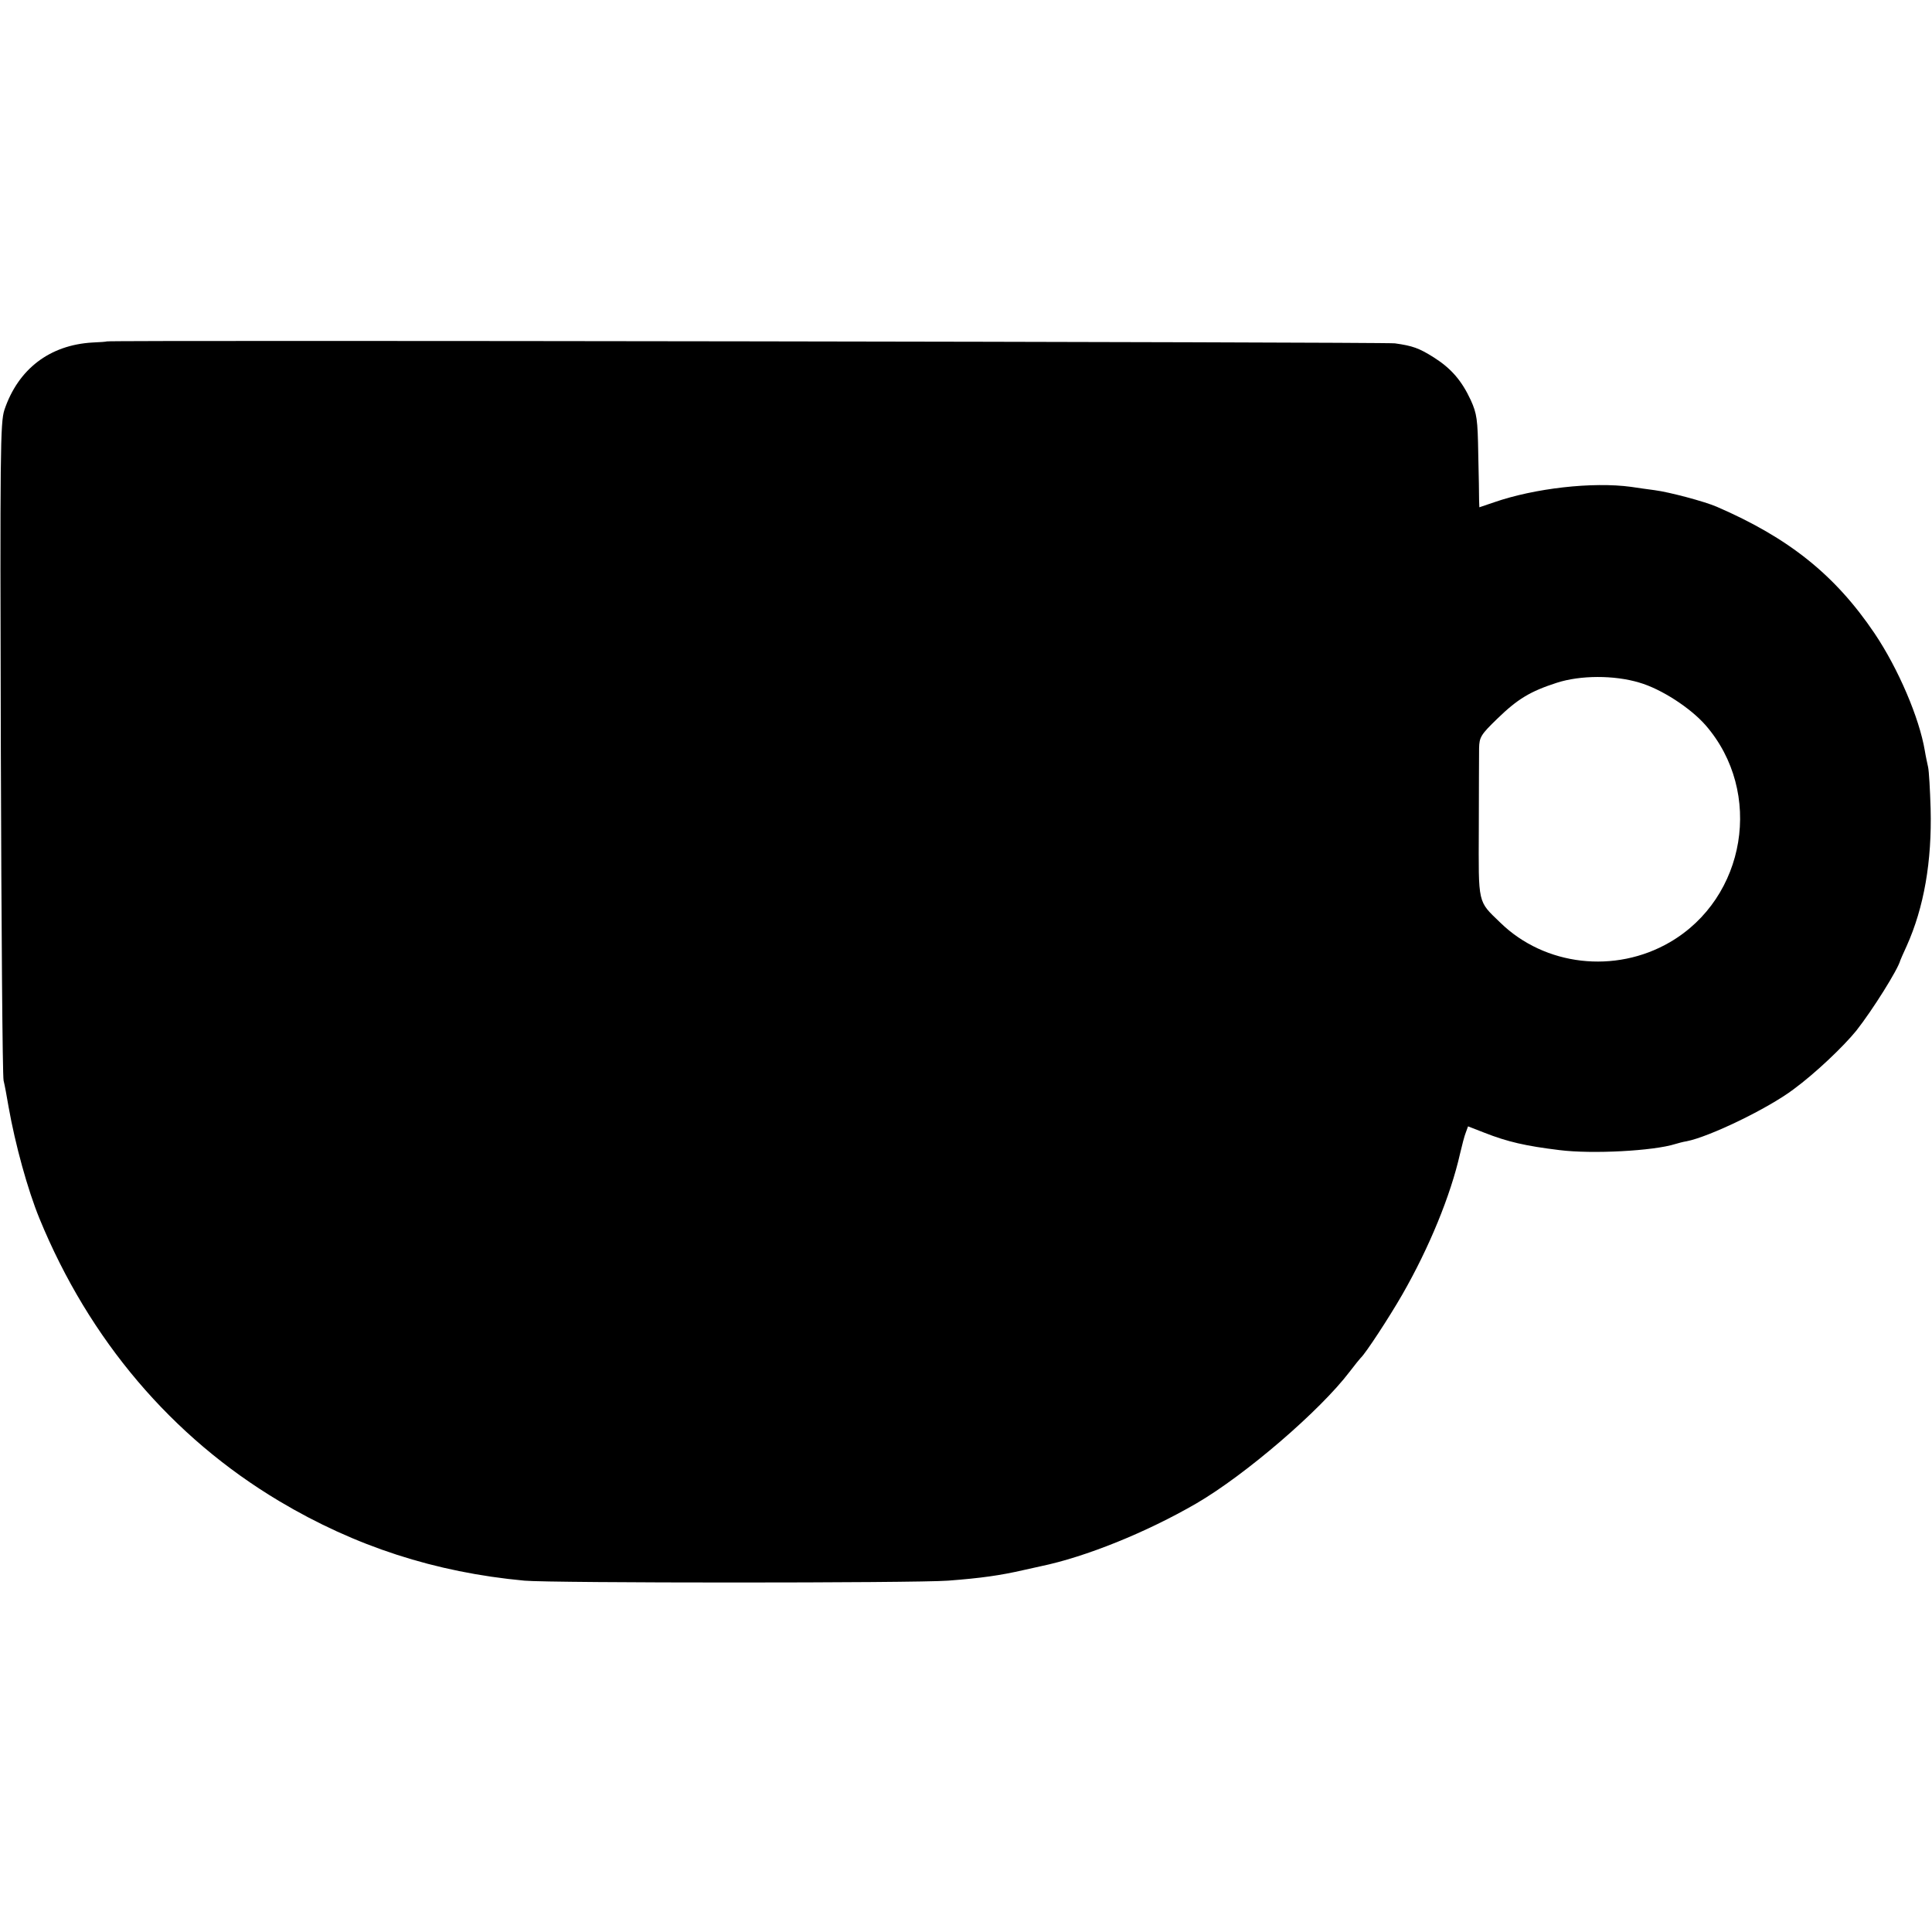
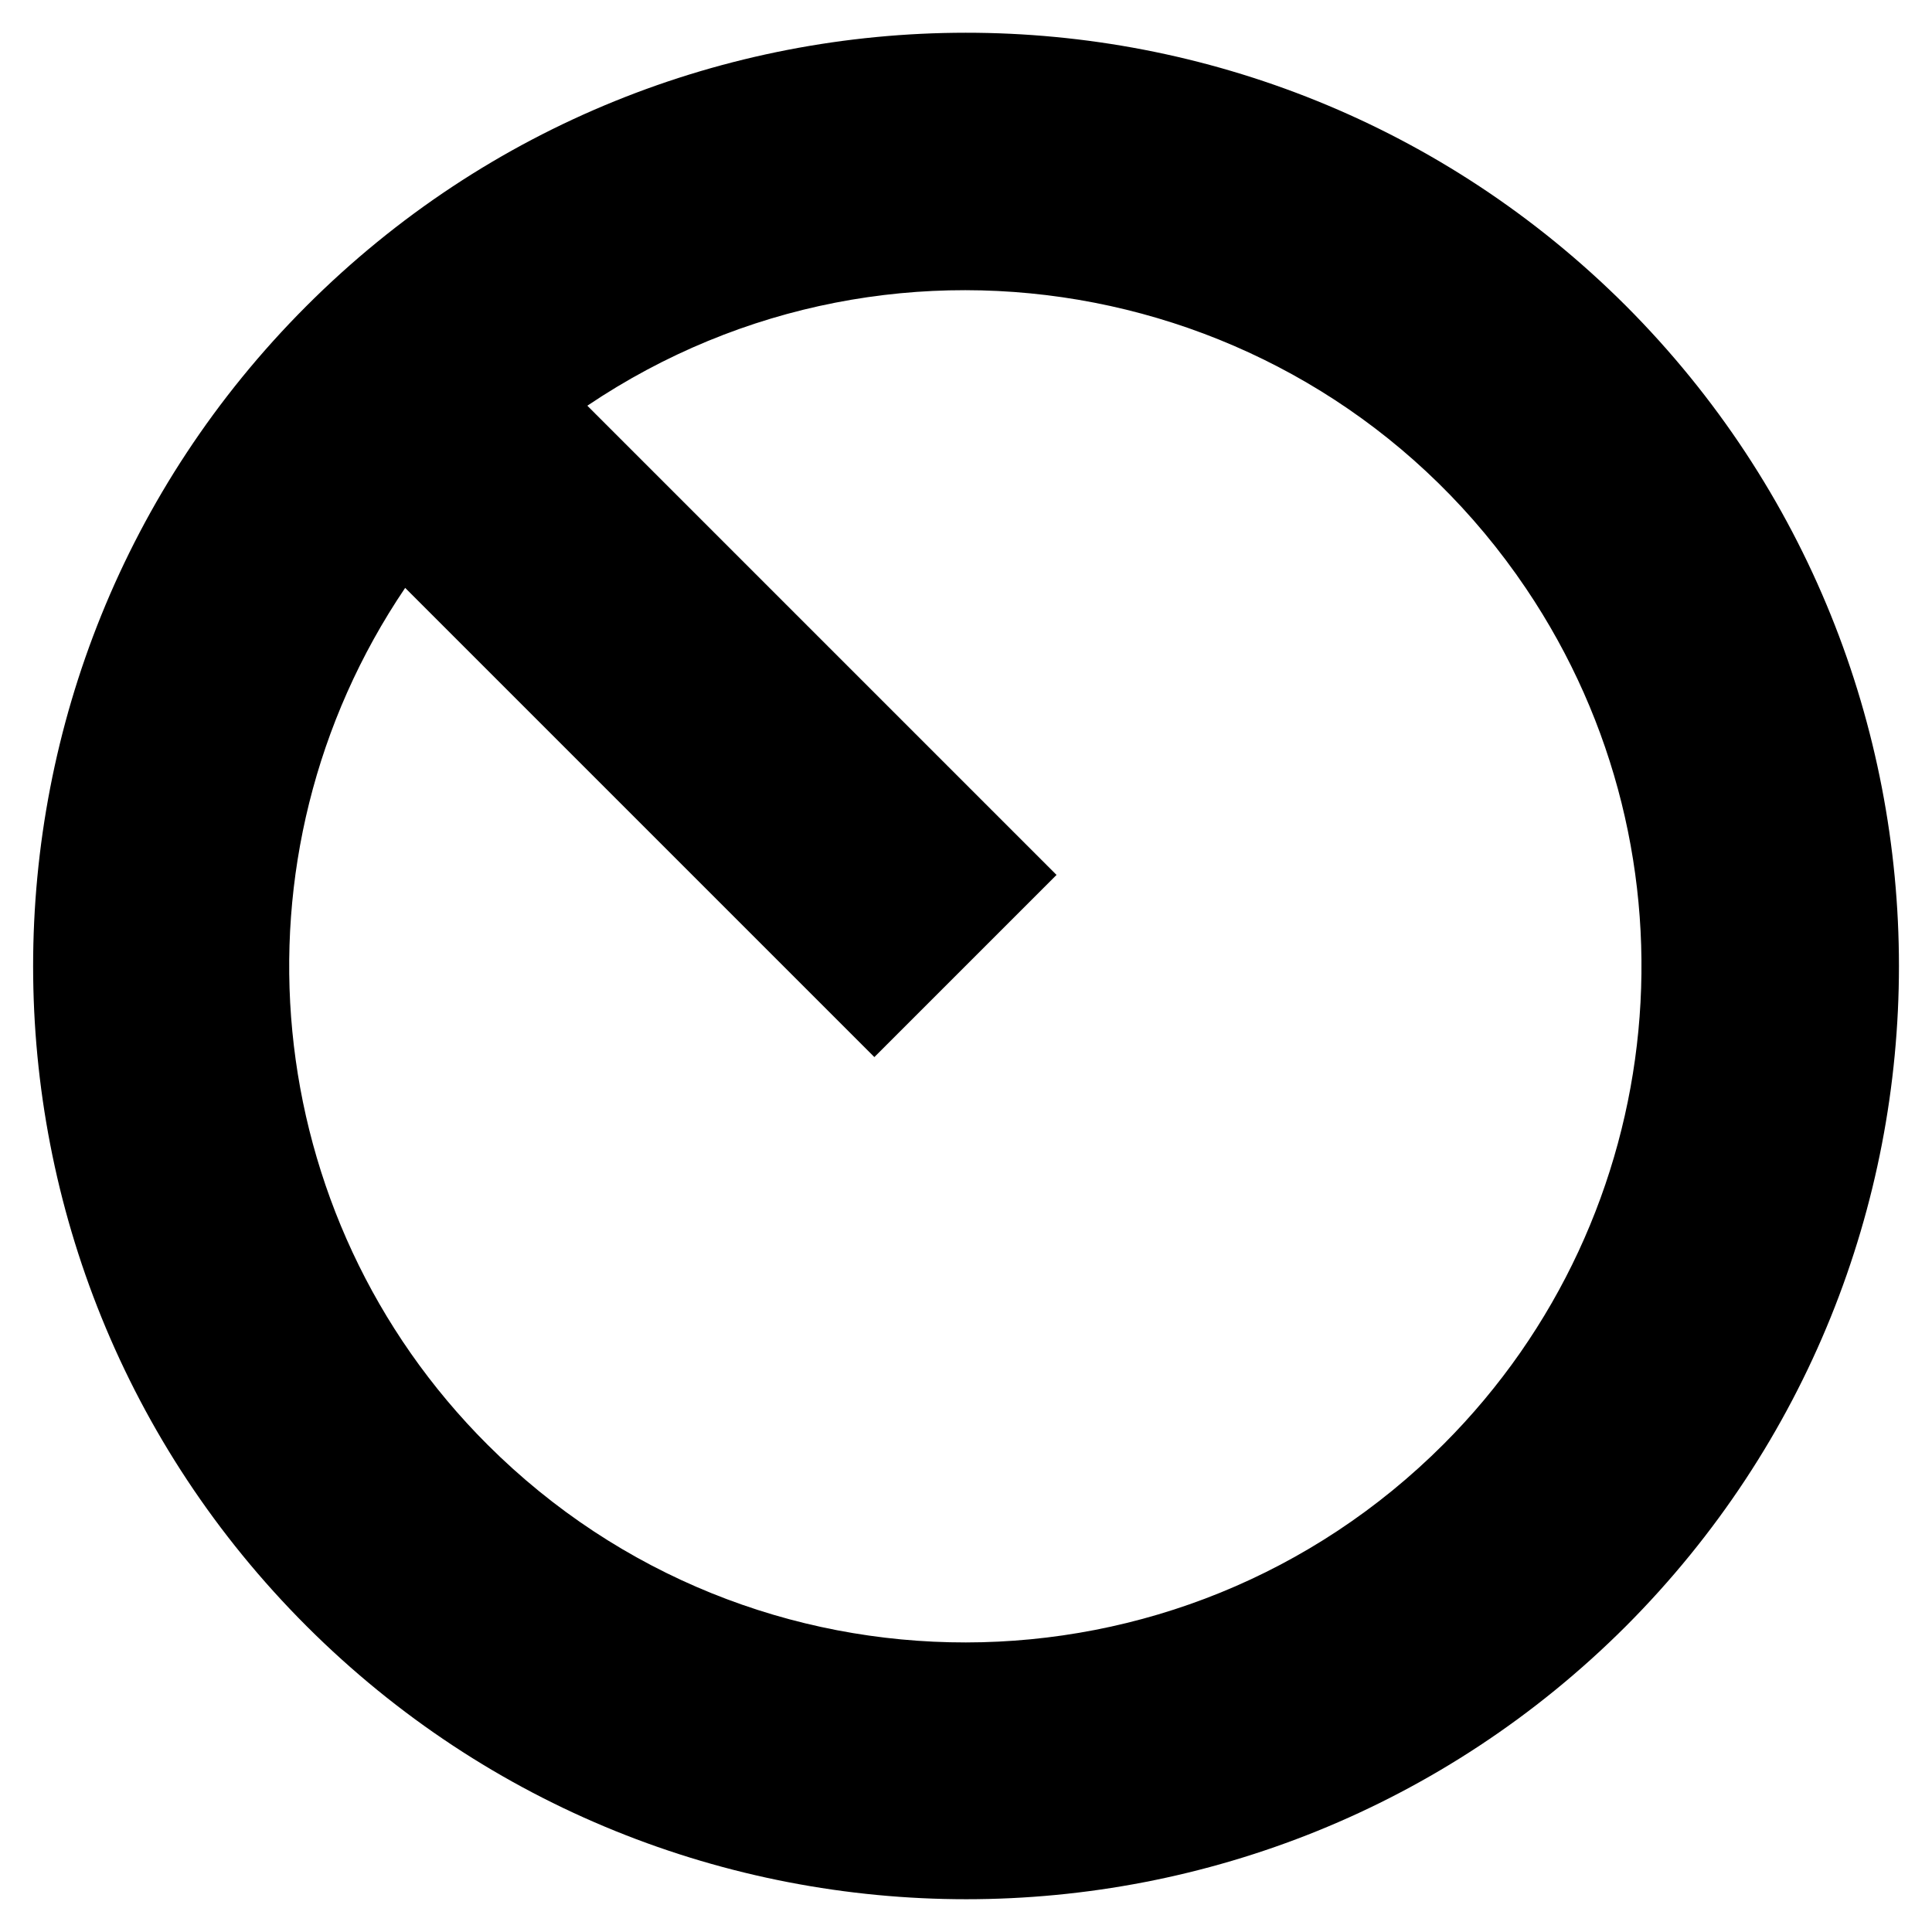
- <svg xmlns="http://www.w3.org/2000/svg" version="1.0" width="700pt" height="700pt" viewBox="0 0 700 700" preserveAspectRatio="xMidYMid meet">
-   <g transform="translate(0,700) scale(0.1,-0.1)" fill="#000000" stroke="none">
-     <path d="M387 5763 c-1 -1 -24 -3 -52 -4 -155 -9 -269 -96 -319 -244 -15 -46 -16 -145 -13 -1225 2 -646 6 -1188 10 -1205 4 -16 12 -59 18 -95 24 -136 69 -300 112 -405 180 -439 480 -792 869 -1024 275 -164 565 -258 888 -288 97 -9 1416 -9 1535 0 119 9 189 19 272 38 27 6 55 12 63 14 164 34 384 123 565 228 177 103 448 336 555 477 19 25 37 47 40 50 17 15 104 148 151 230 97 169 175 359 209 510 7 30 16 65 21 77 l8 22 59 -23 c84 -33 149 -48 272 -63 119 -15 341 -3 420 22 10 3 28 8 41 10 82 16 294 118 387 188 79 58 181 155 228 213 59 75 151 222 159 254 1 3 11 26 23 52 63 140 92 307 87 498 -2 69 -6 136 -9 150 -3 14 -9 41 -12 60 -20 119 -96 297 -182 425 -143 212 -311 346 -572 459 -44 19 -171 53 -225 60 -22 3 -60 8 -85 12 -140 19 -350 -5 -497 -56 l-53 -18 -1 26 c0 15 -1 90 -3 167 -2 126 -5 146 -27 195 -33 71 -71 115 -134 155 -54 34 -77 42 -141 51 -35 5 -4663 12 -4667 7z m5552 -1236 c80 -23 186 -92 241 -155 210 -242 147 -625 -130 -786 -198 -115 -453 -86 -614 71 -83 80 -79 64 -78 341 0 136 1 267 1 291 1 40 6 49 66 107 73 71 119 99 215 130 86 28 209 28 299 1z" />
-   </g>
+ <svg xmlns="http://www.w3.org/2000/svg" version="1.1" id="Layer_1" x="0px" y="0px" viewBox="0 0 700 700" style="enable-background:new 0 0 700 700;" xml:space="preserve">
+   <path d="M589.1,110.8C456.9-21.2,242.8-21.1,110.9,111S-21,457.2,111.1,589.2c132,131.9,346,131.9,478,0  C721,457,721,243,589.1,110.8z M523.1,523.2c-95.6,95.7-250.6,95.9-346.4,0.3C93.6,440.6,81,310.3,146.8,213l170,170l66-66  L212.8,147c112.2-75.6,264.4-46,340.1,66.2C618.4,310.3,605.9,440.3,523.1,523.2z" />
</svg>
